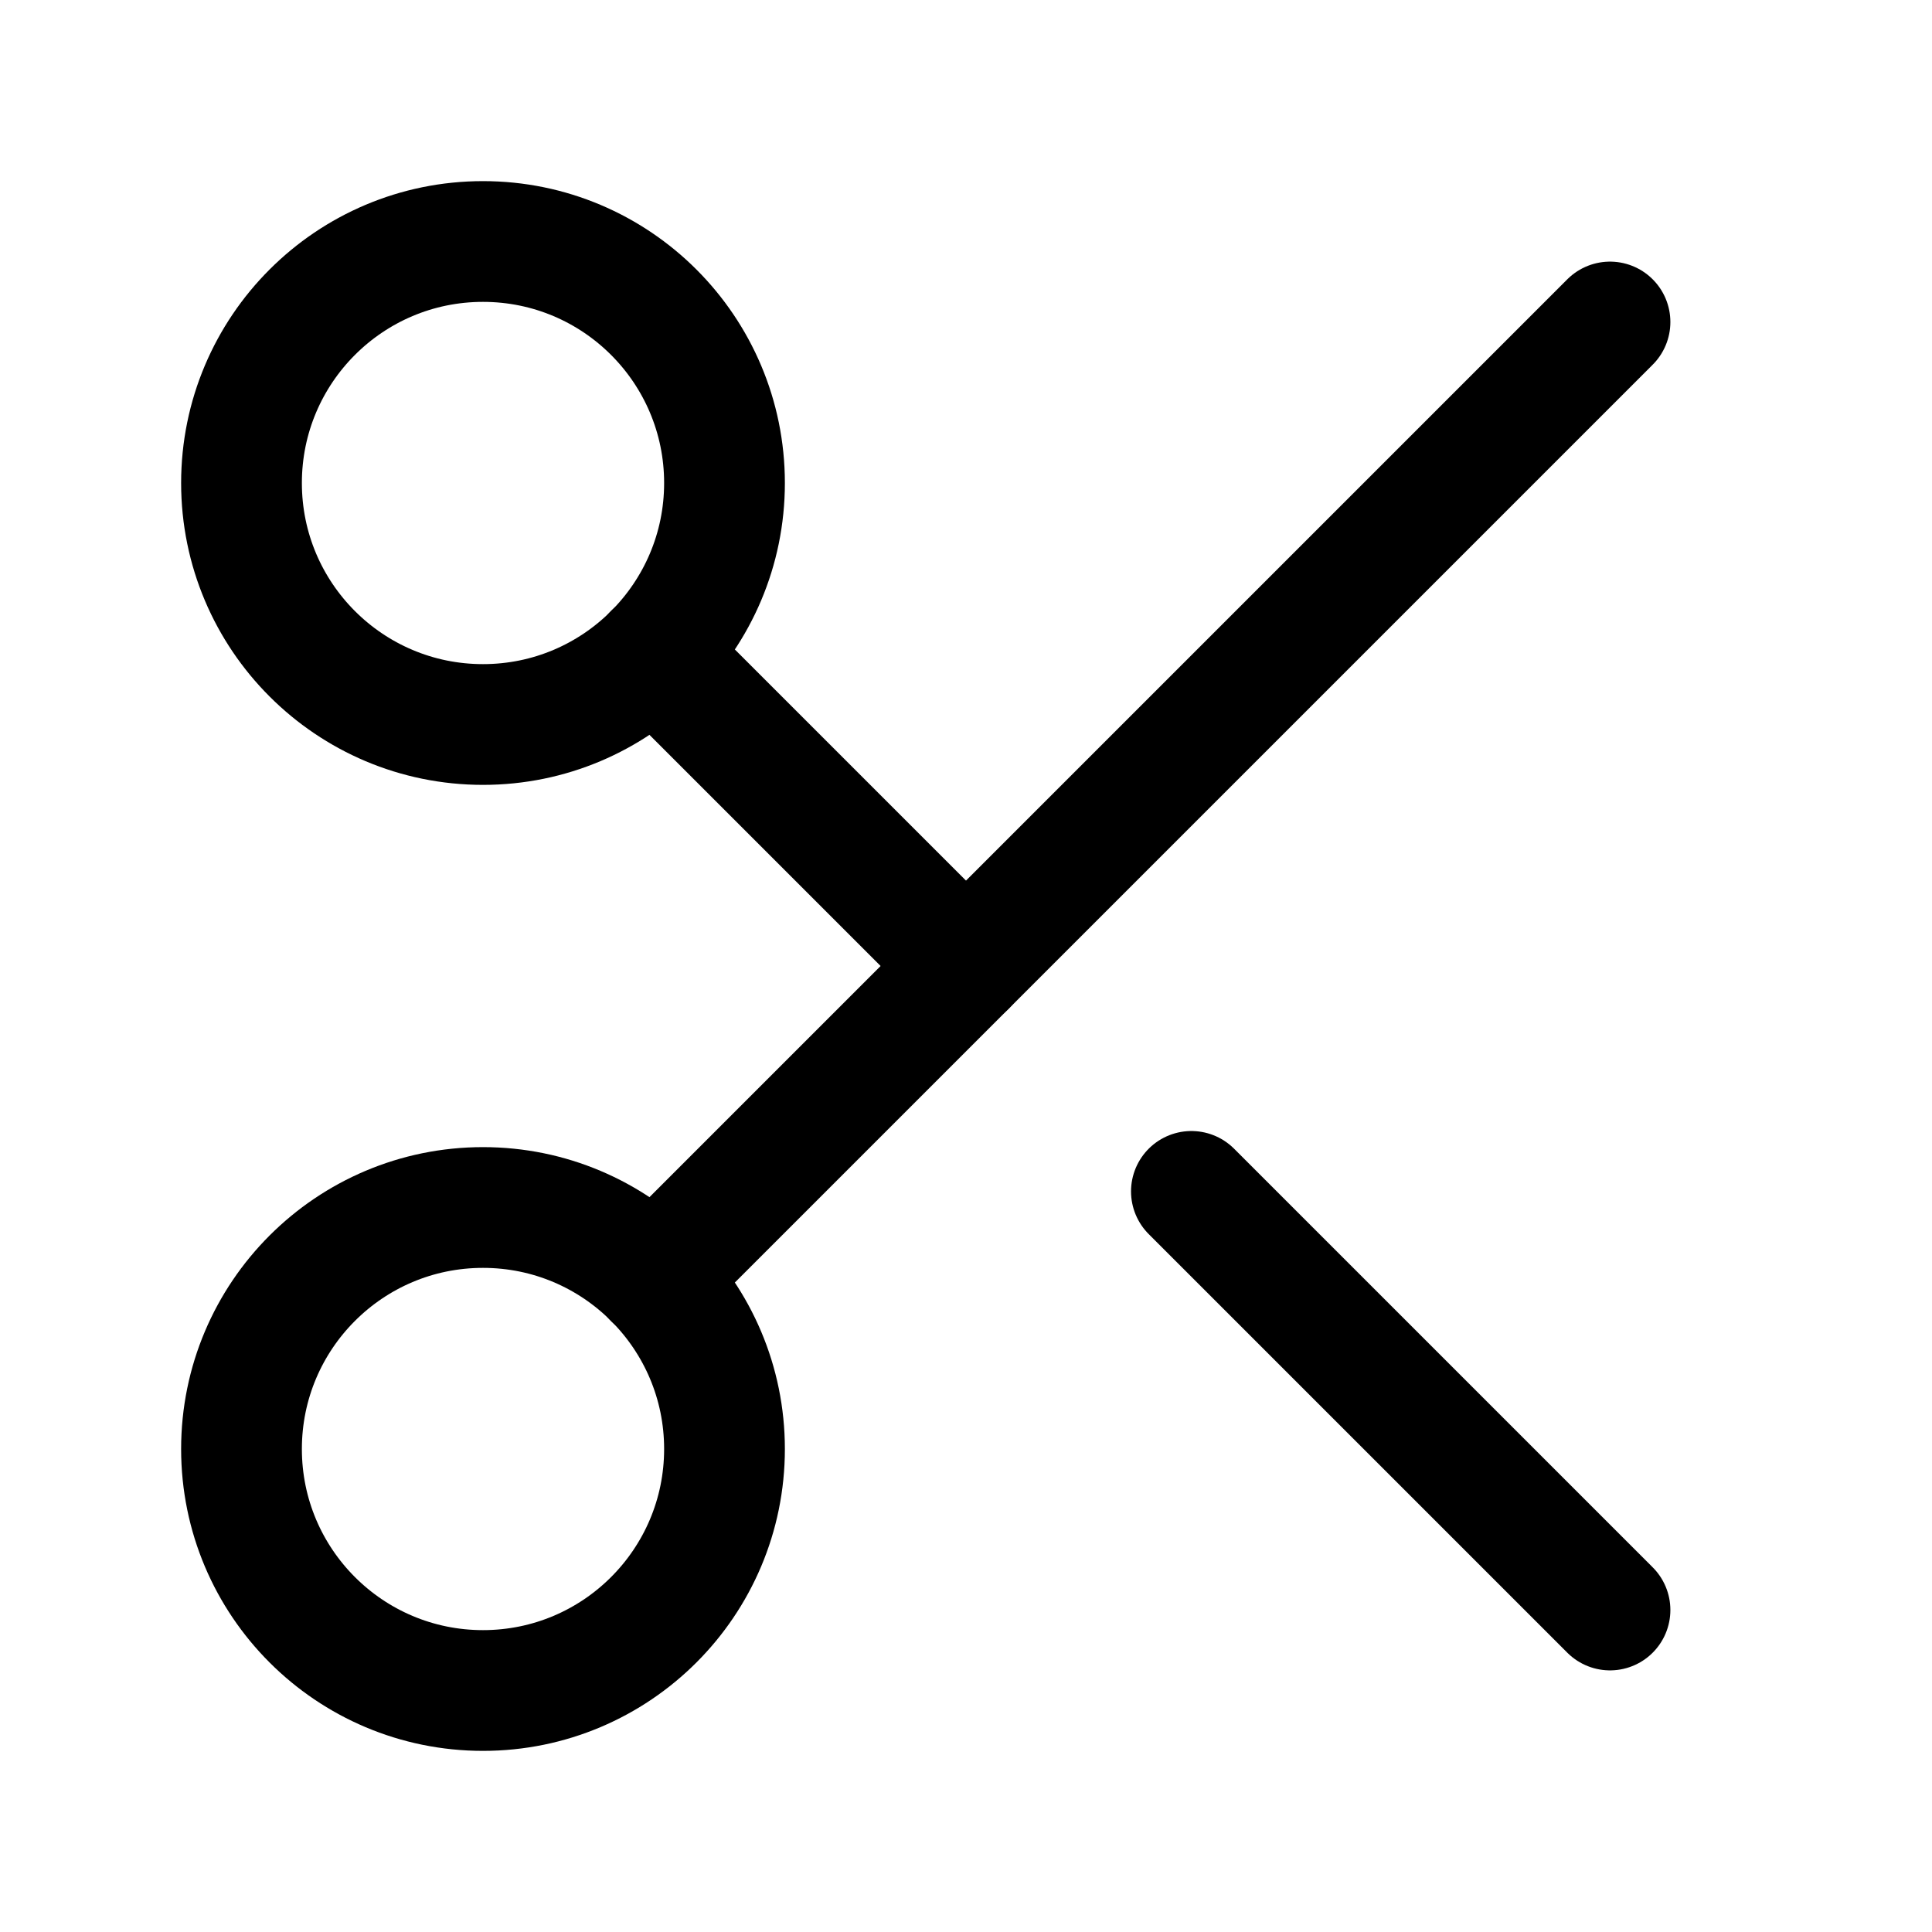
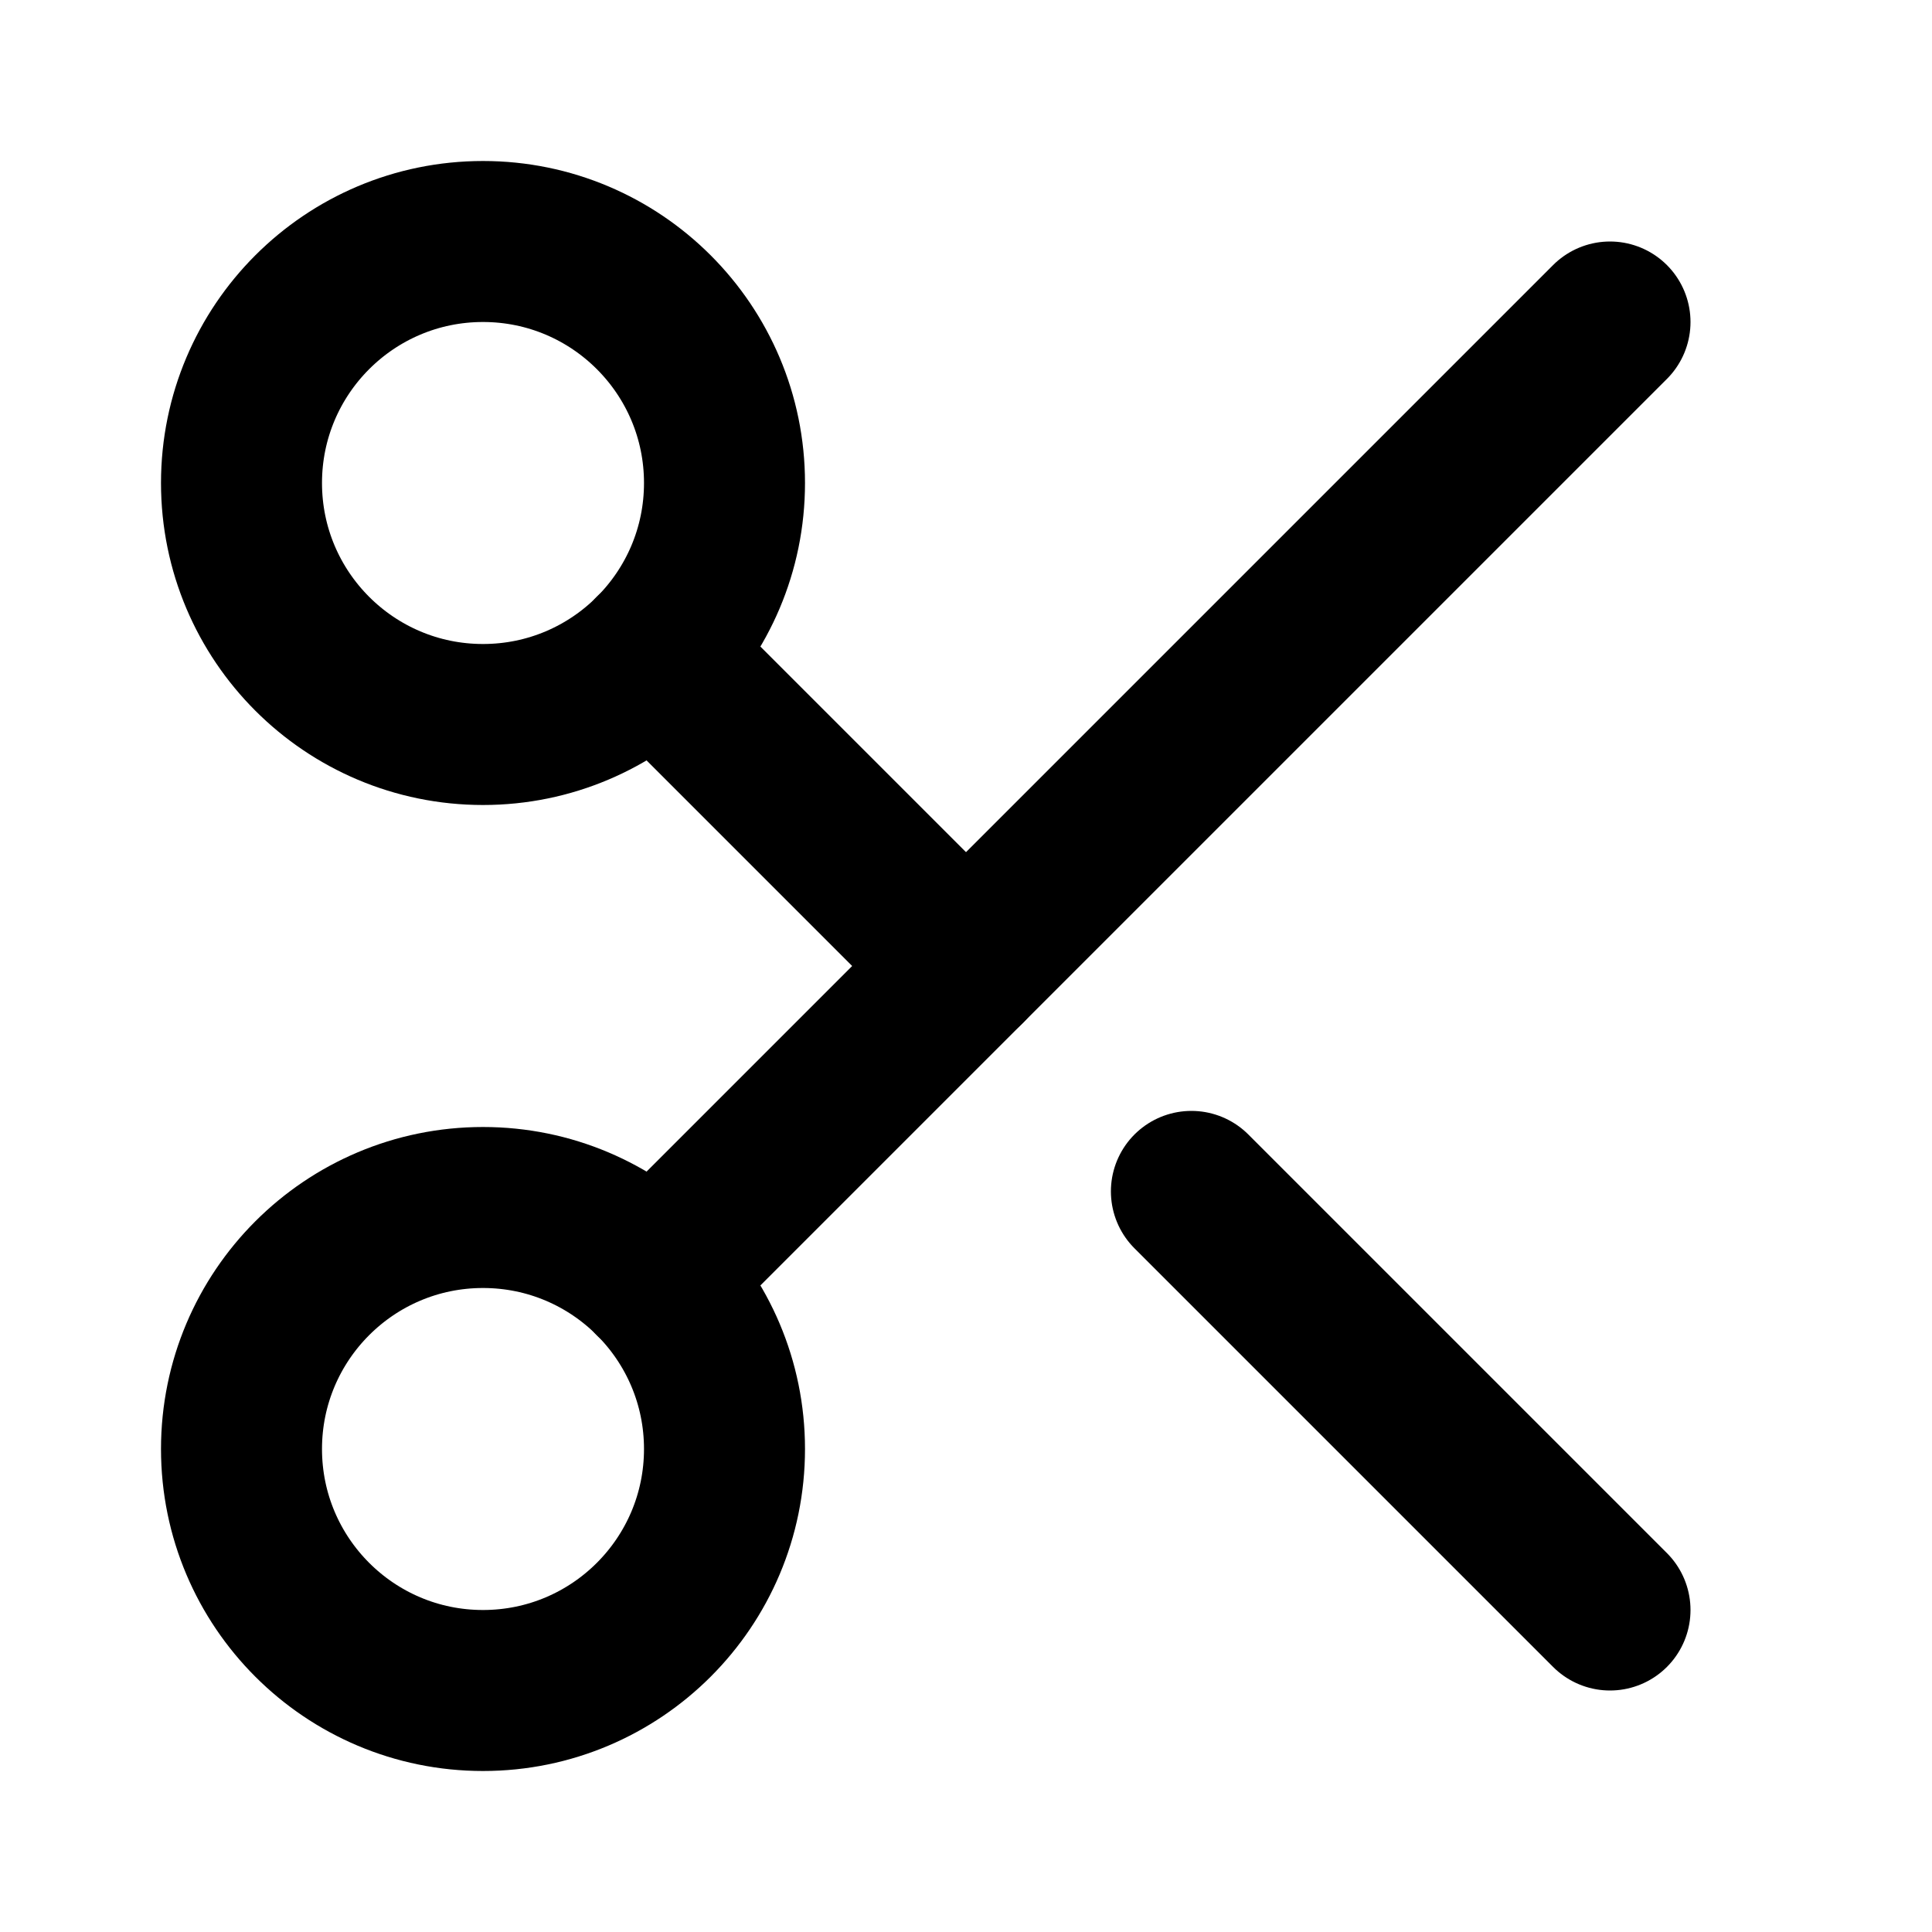
- <svg xmlns="http://www.w3.org/2000/svg" class="lucide lucide-scissors" width="24" height="24" viewBox="0 0 24 24" fill="none" stroke="currentColor" stroke-width="1.5" stroke-linecap="round" stroke-linejoin="round">
+ <svg xmlns="http://www.w3.org/2000/svg" class="lucide lucide-scissors" width="24" height="24" viewBox="0 0 24 24" fill="none" stroke="currentColor" stroke-width="2" stroke-linecap="round" stroke-linejoin="round">
  <circle cx="6" cy="6" r="3" />
  <path d="M8.12 8.12 12 12" />
  <path d="M20 4 8.12 15.88" />
  <circle cx="6" cy="18" r="3" />
  <path d="M14.8 14.8 20 20" />
</svg>
